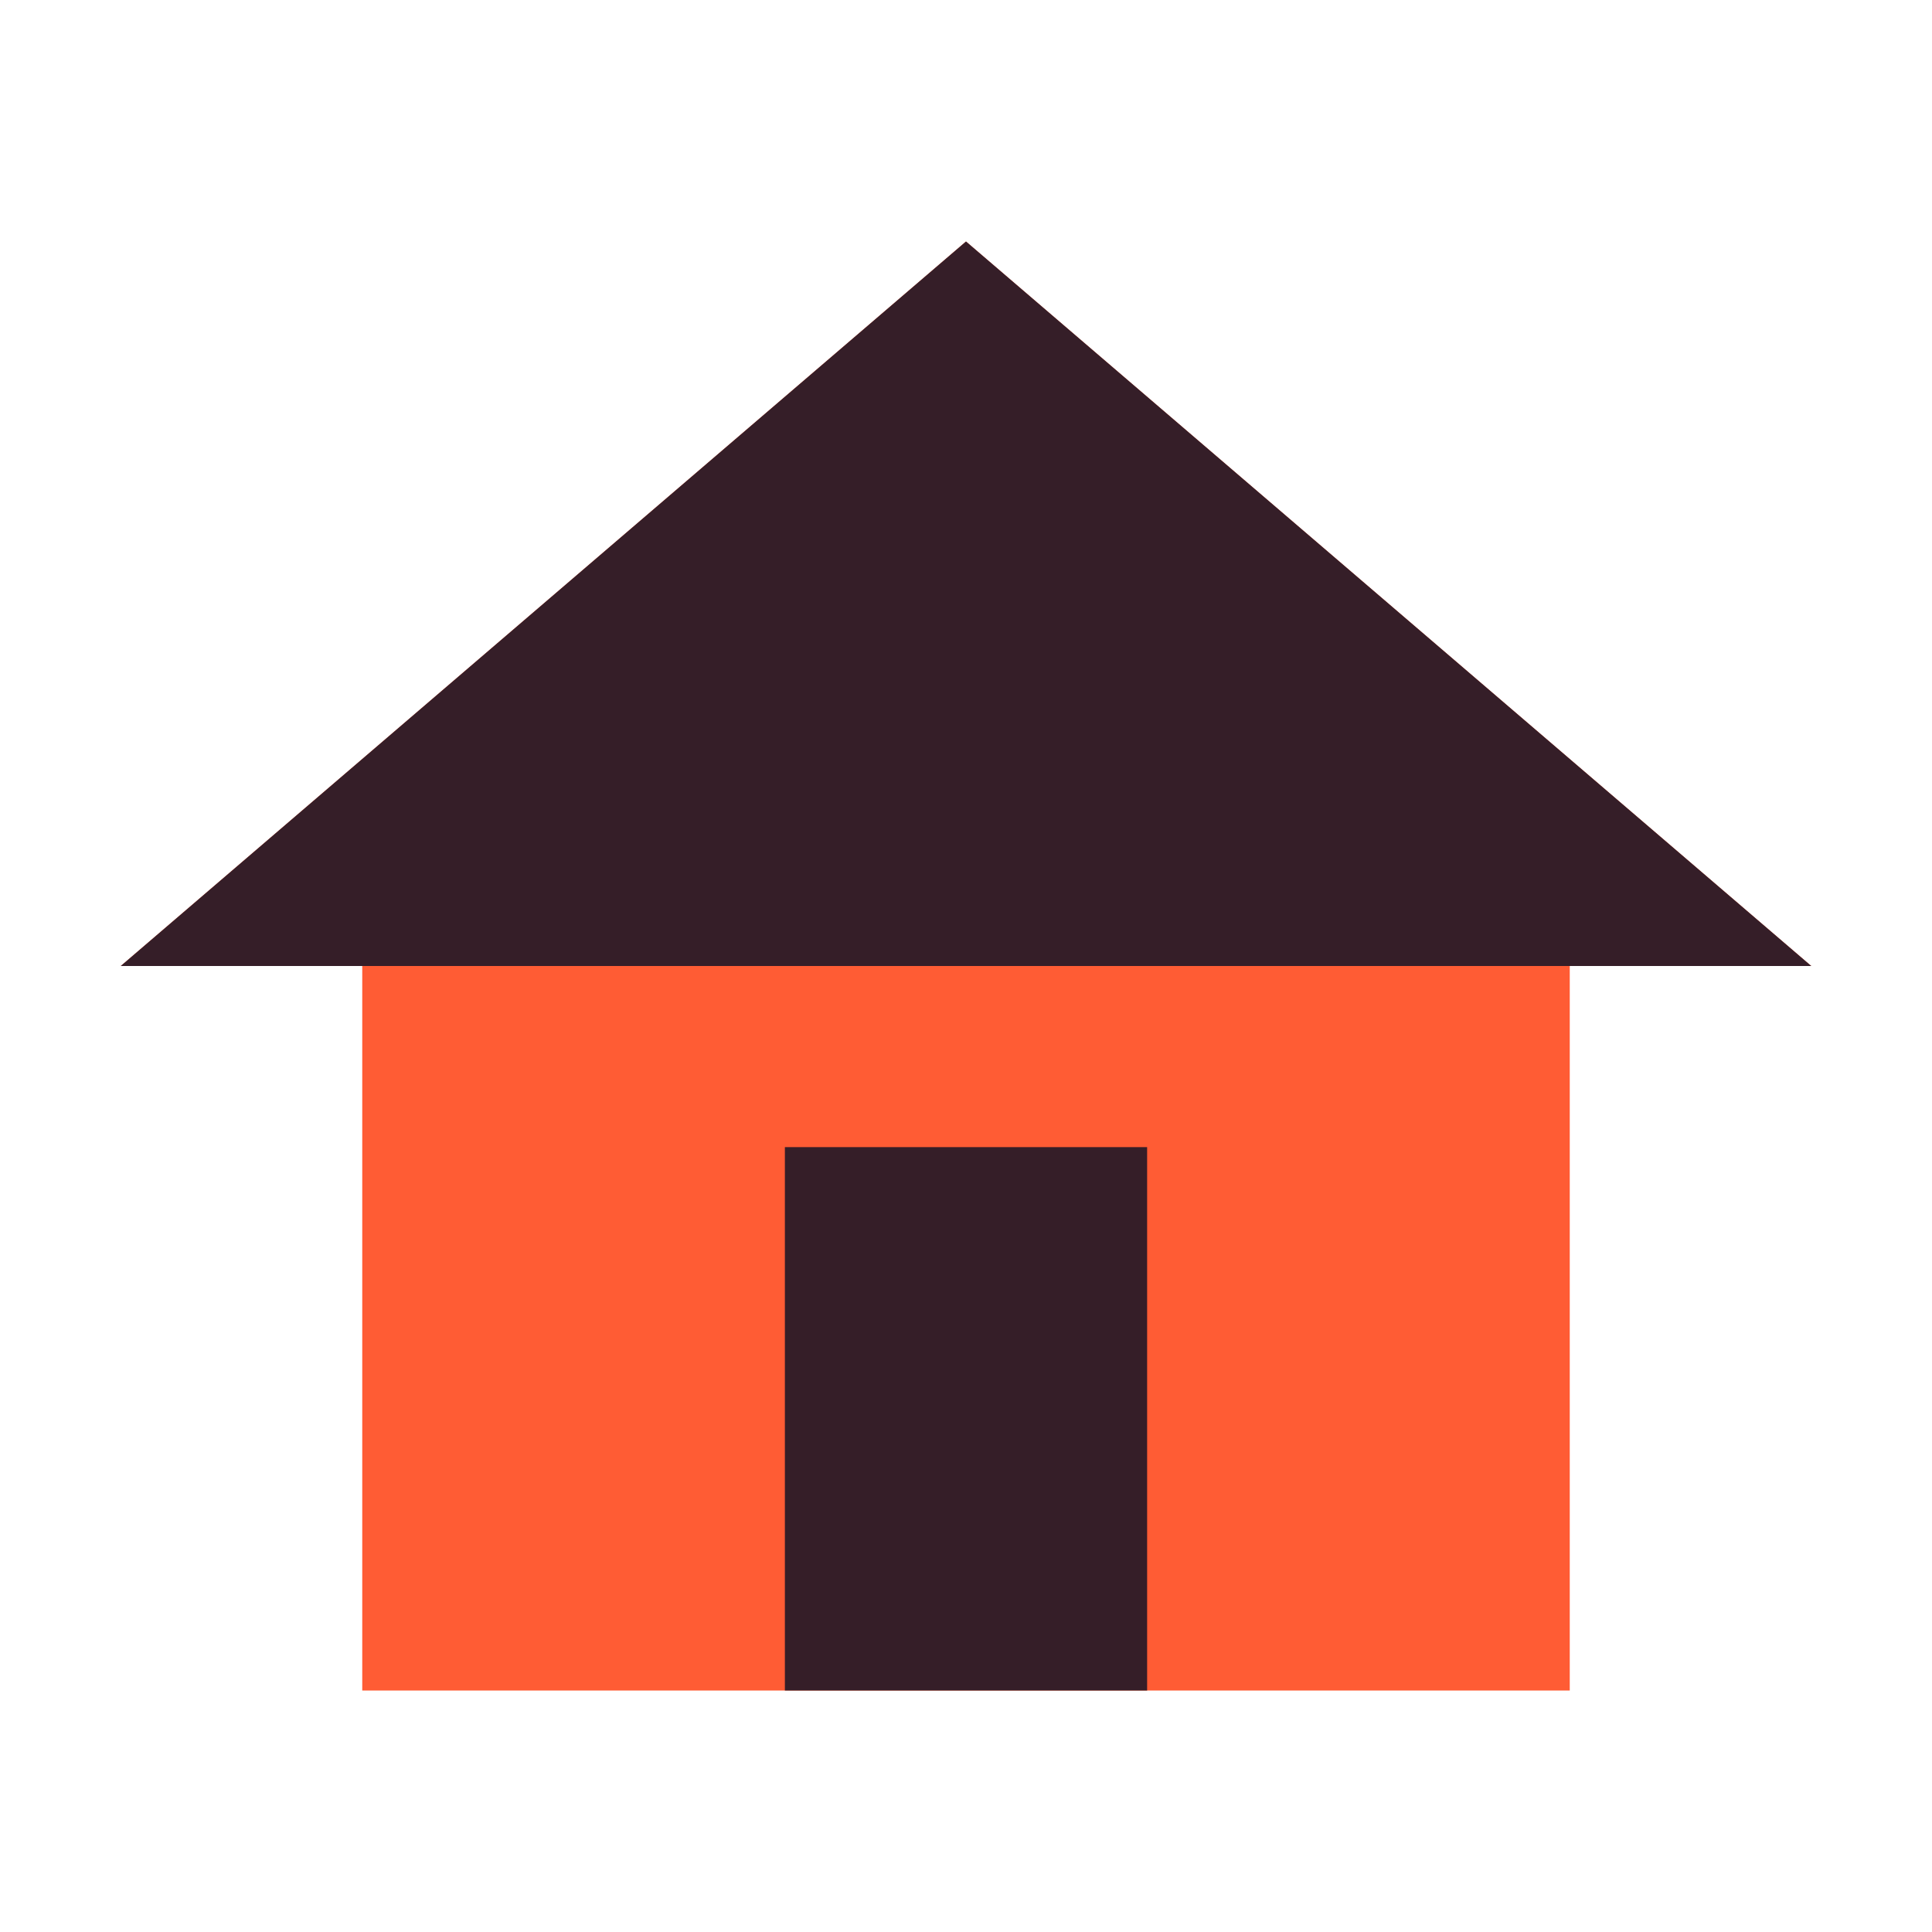
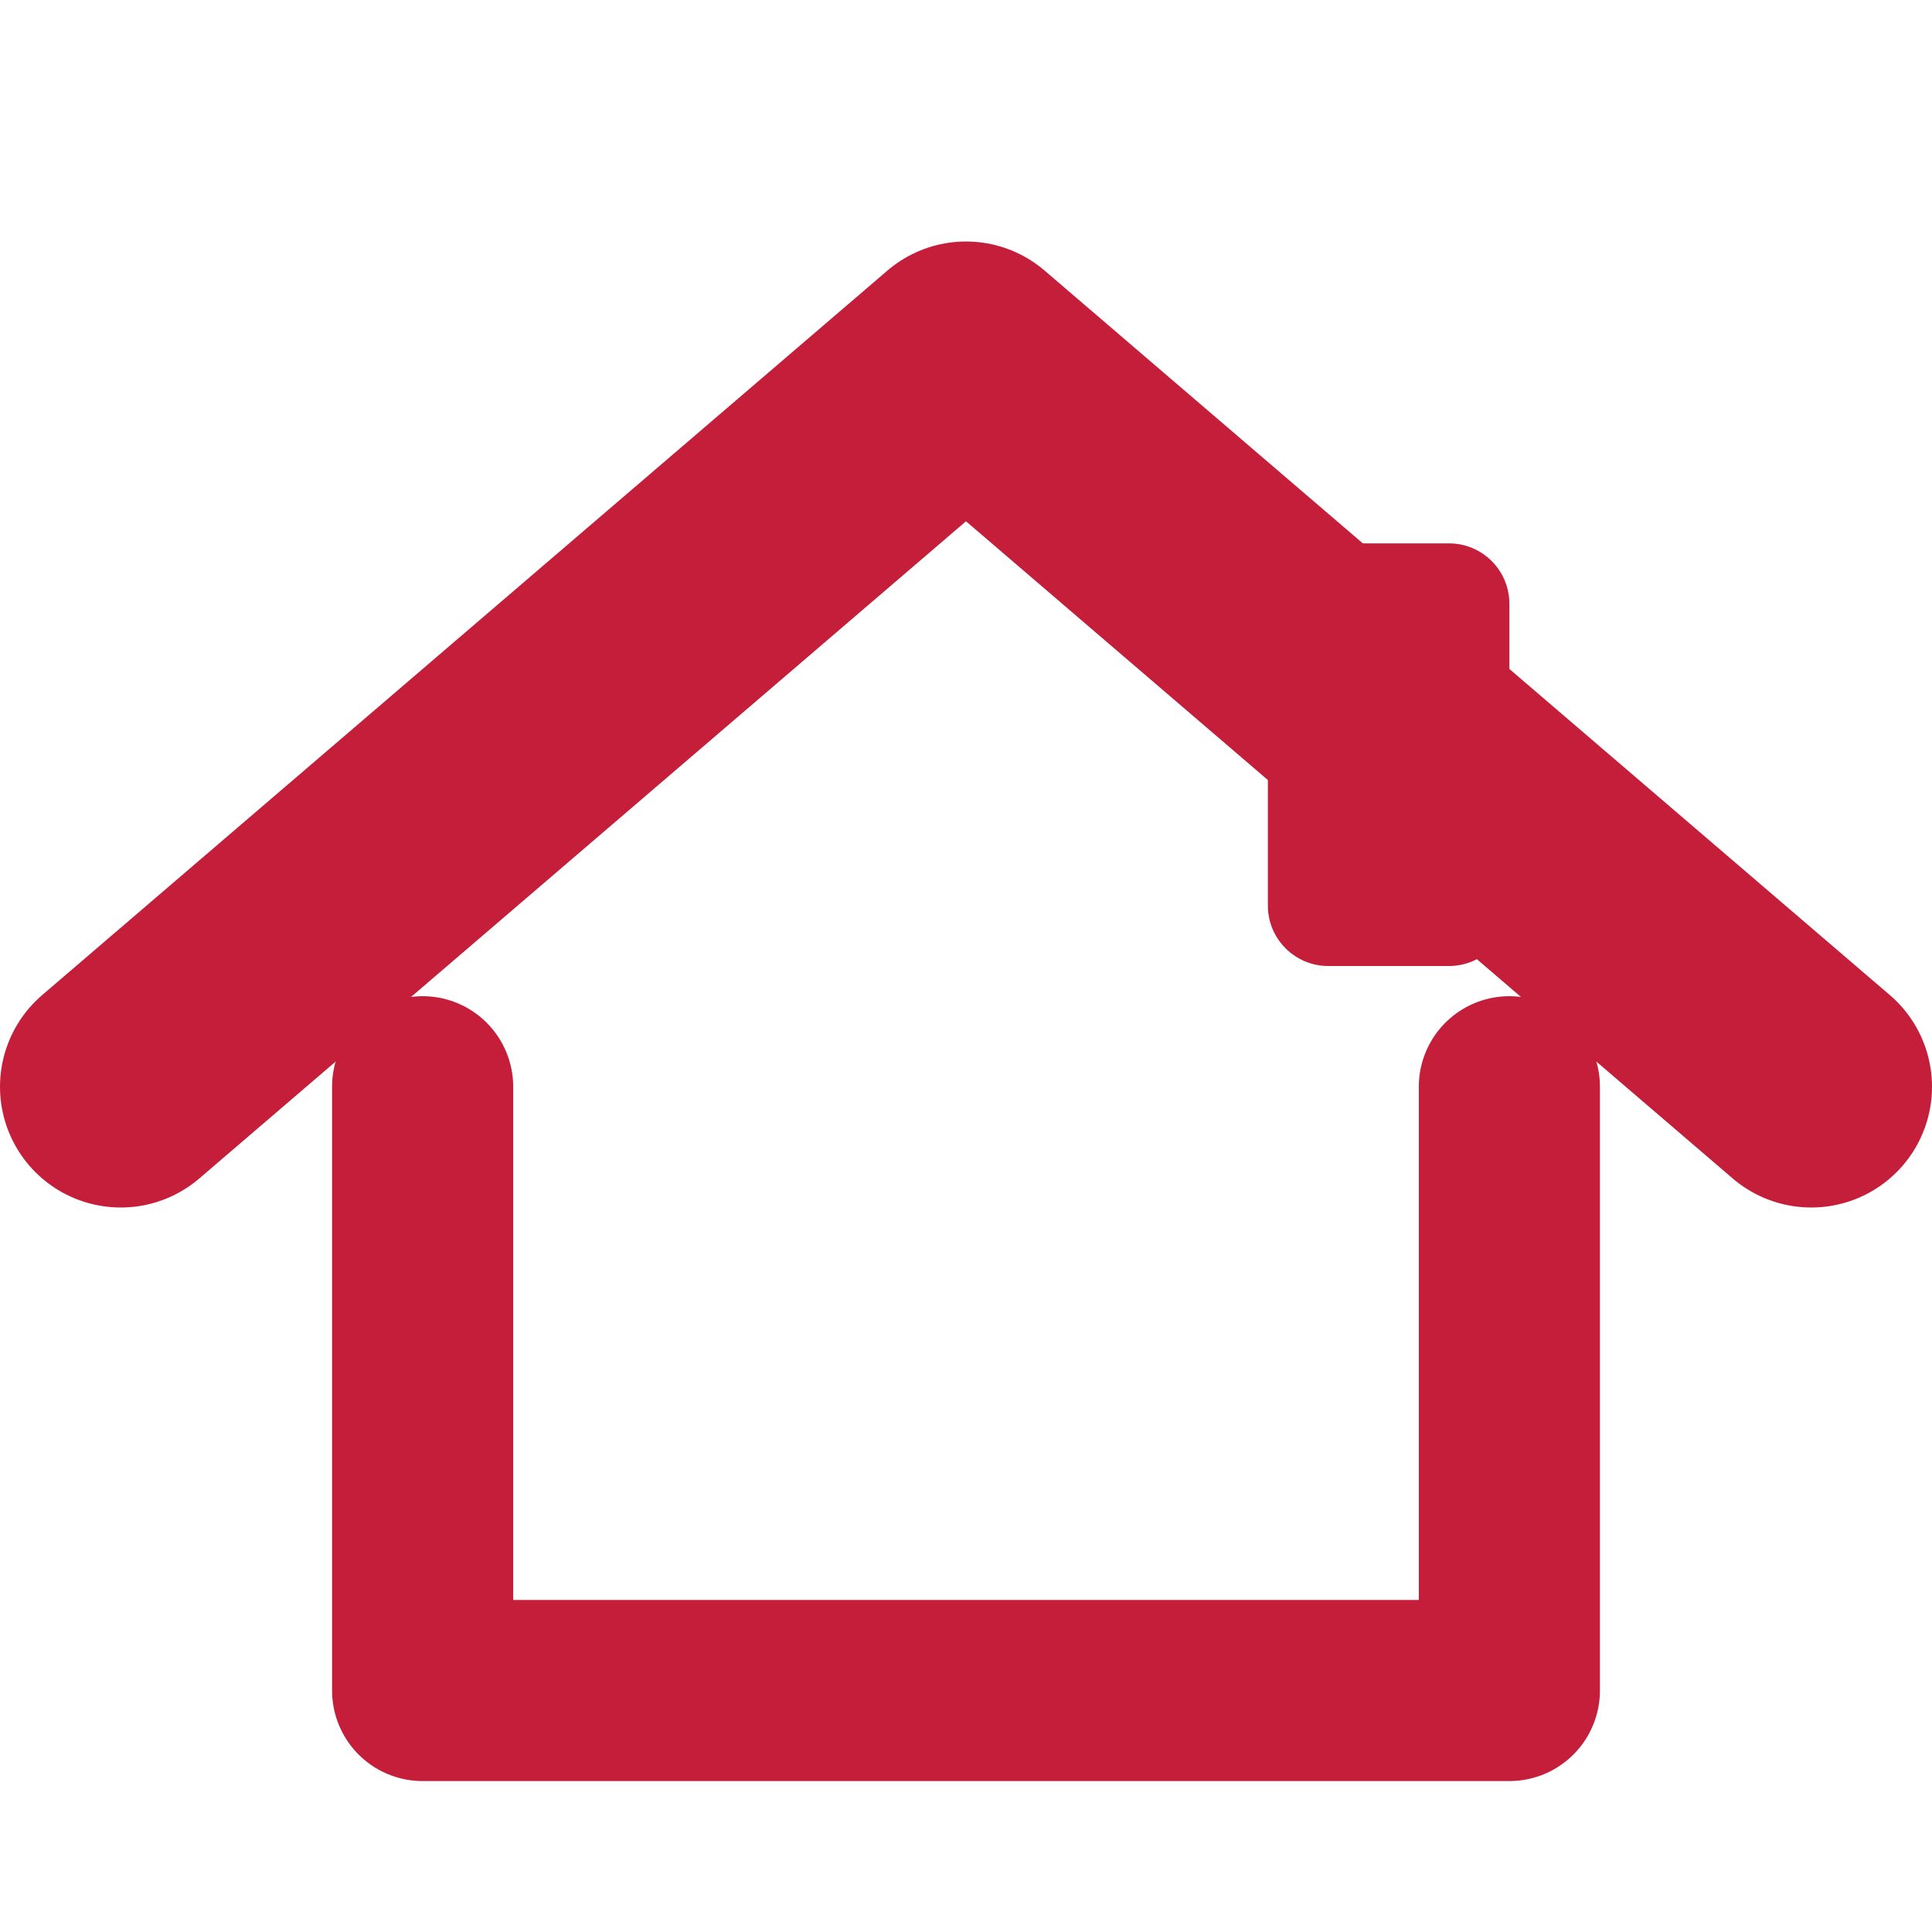
- <svg xmlns="http://www.w3.org/2000/svg" viewBox="0 0 64 64">
-   <polygon points="32,8 4,32 12,32 12,56 52,56 52,32 60,32" fill="#FF5C34" />
-   <polygon points="32,8 4,32 60,32" fill="#351E28" />
-   <rect x="26" y="38" width="12" height="18" fill="#351E28" />
+ <svg xmlns="http://www.w3.org/2000/svg" viewBox="0 0 32 32">
+   <path d="M2 18 L16 6 L30 18" fill="none" stroke="#C41E3A" stroke-width="4" stroke-linecap="round" stroke-linejoin="round" />
+   <path d="M7 18 L7 28 L25 28 L25 18" fill="none" stroke="#C41E3A" stroke-width="3" stroke-linecap="round" stroke-linejoin="round" />
+   <rect x="21" y="9" width="4" height="7" fill="#C41E3A" rx="1" />
</svg>
